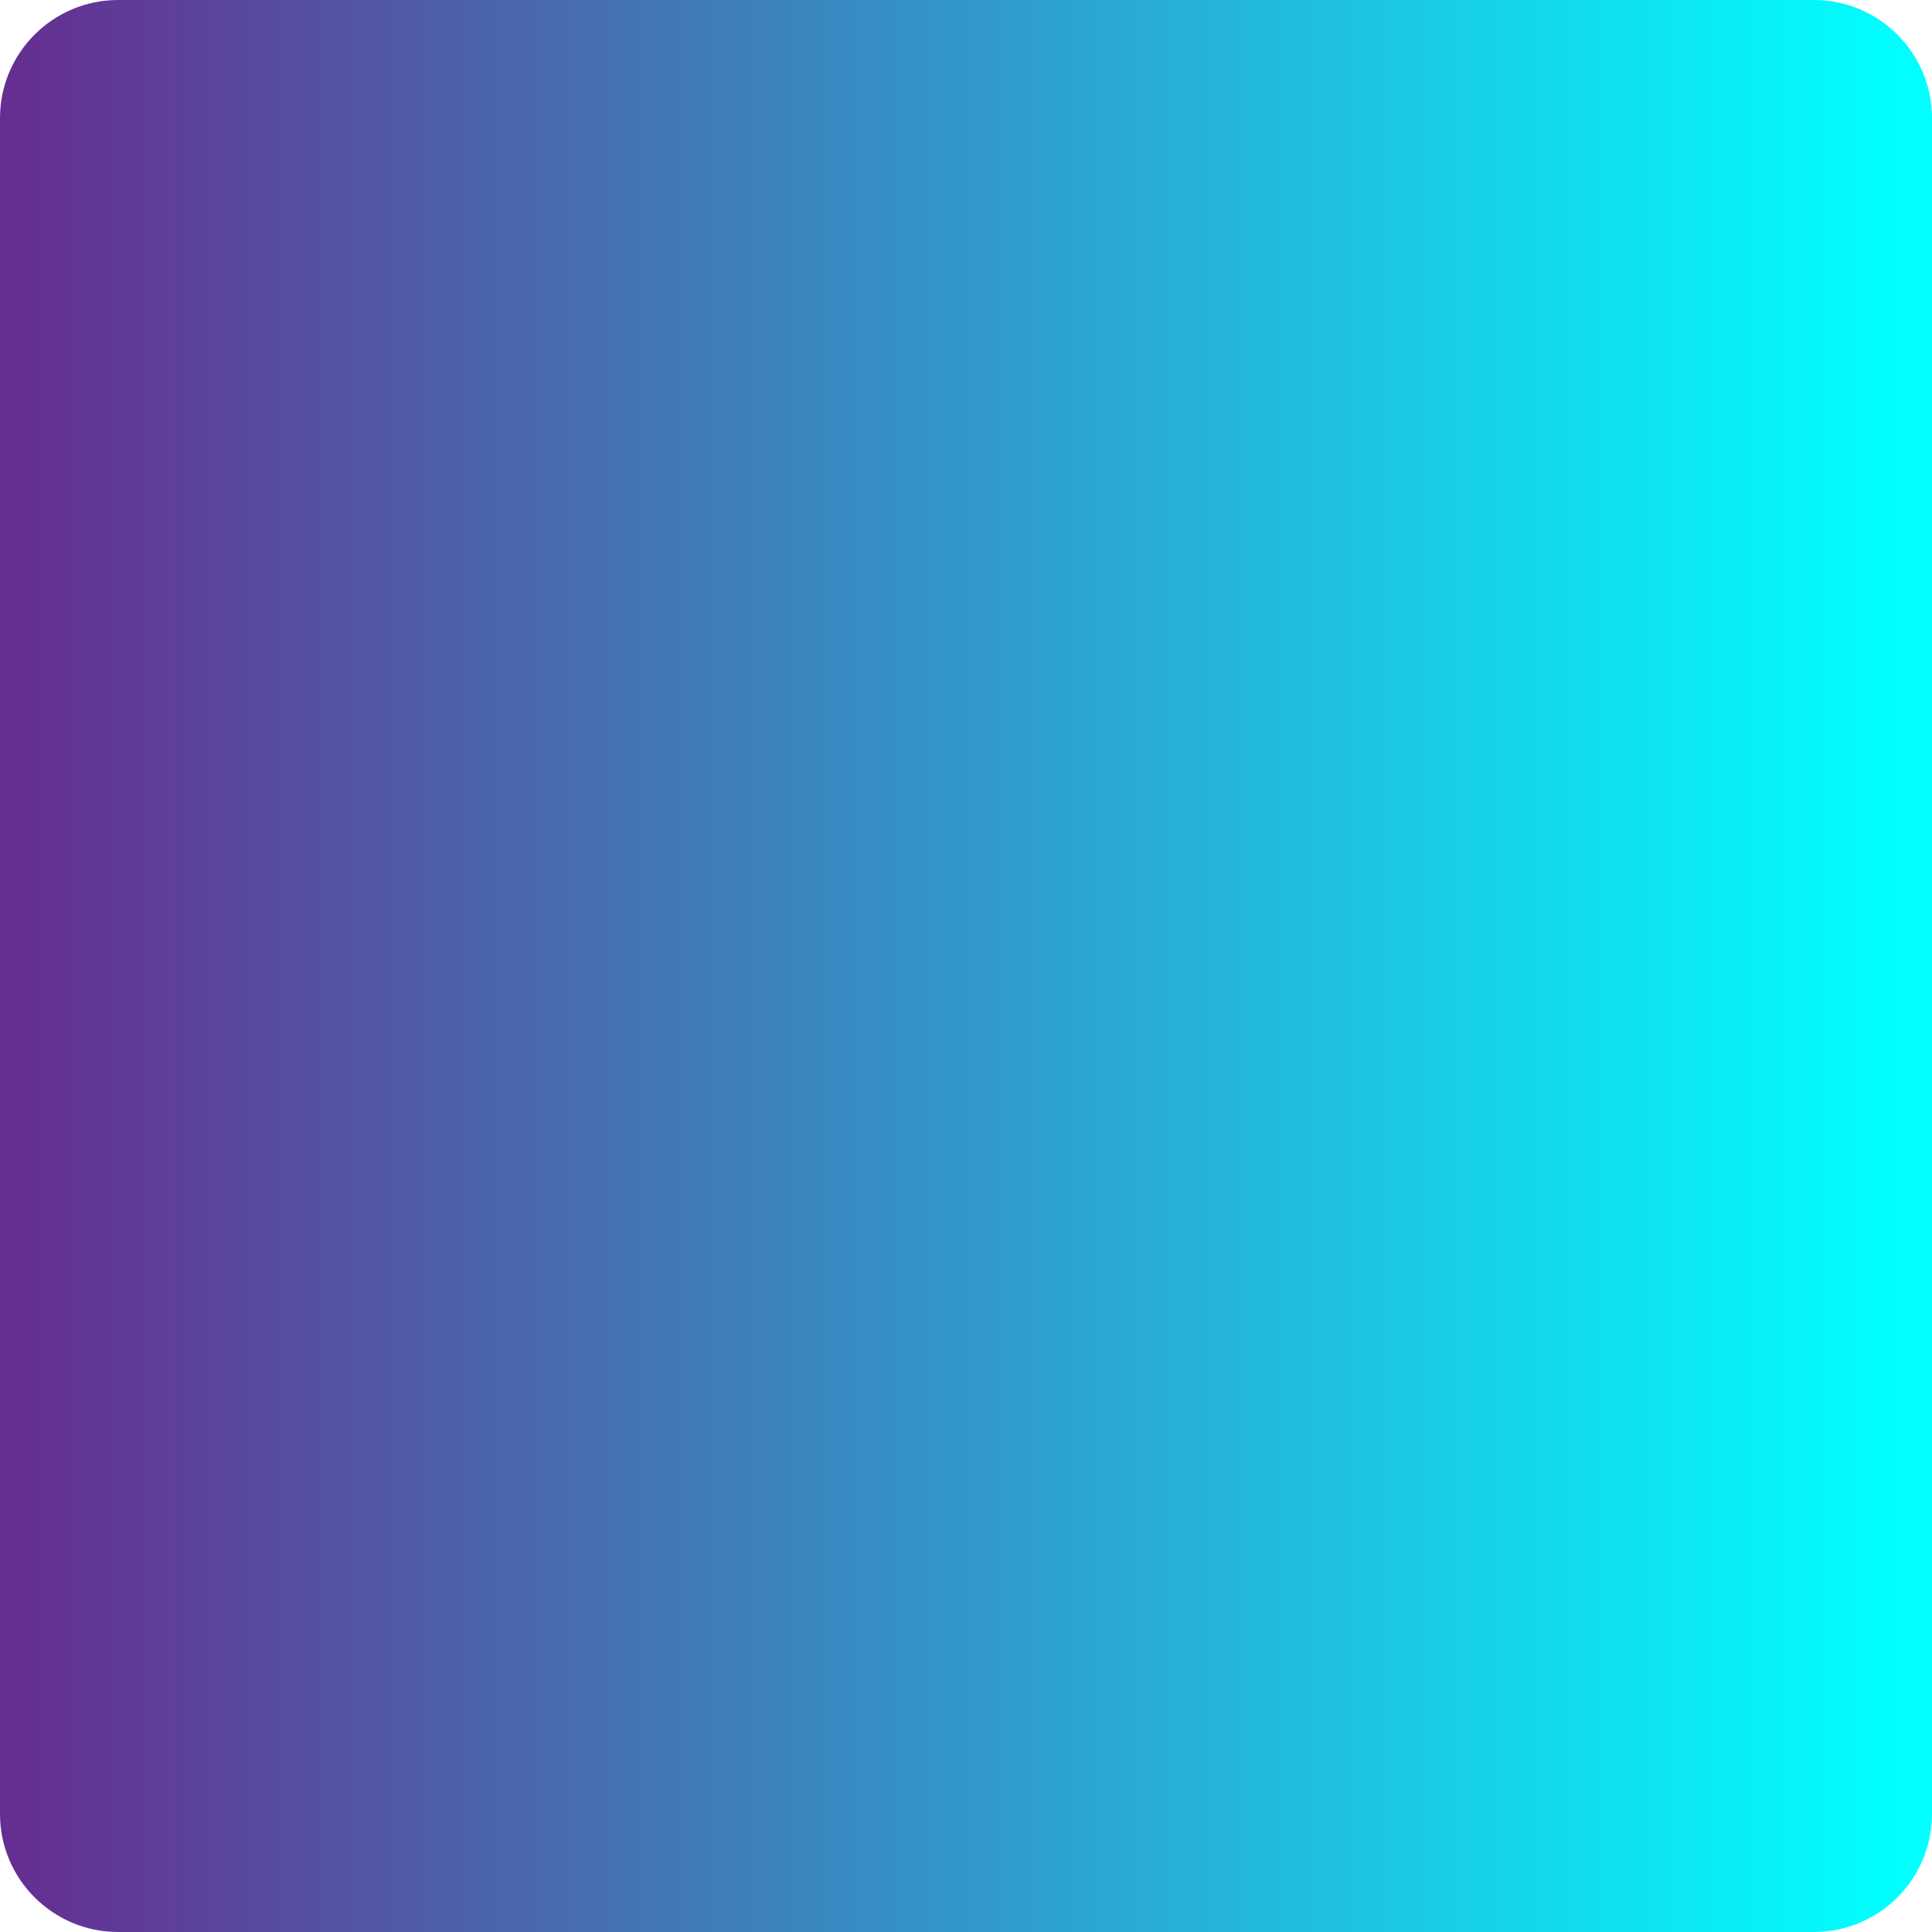
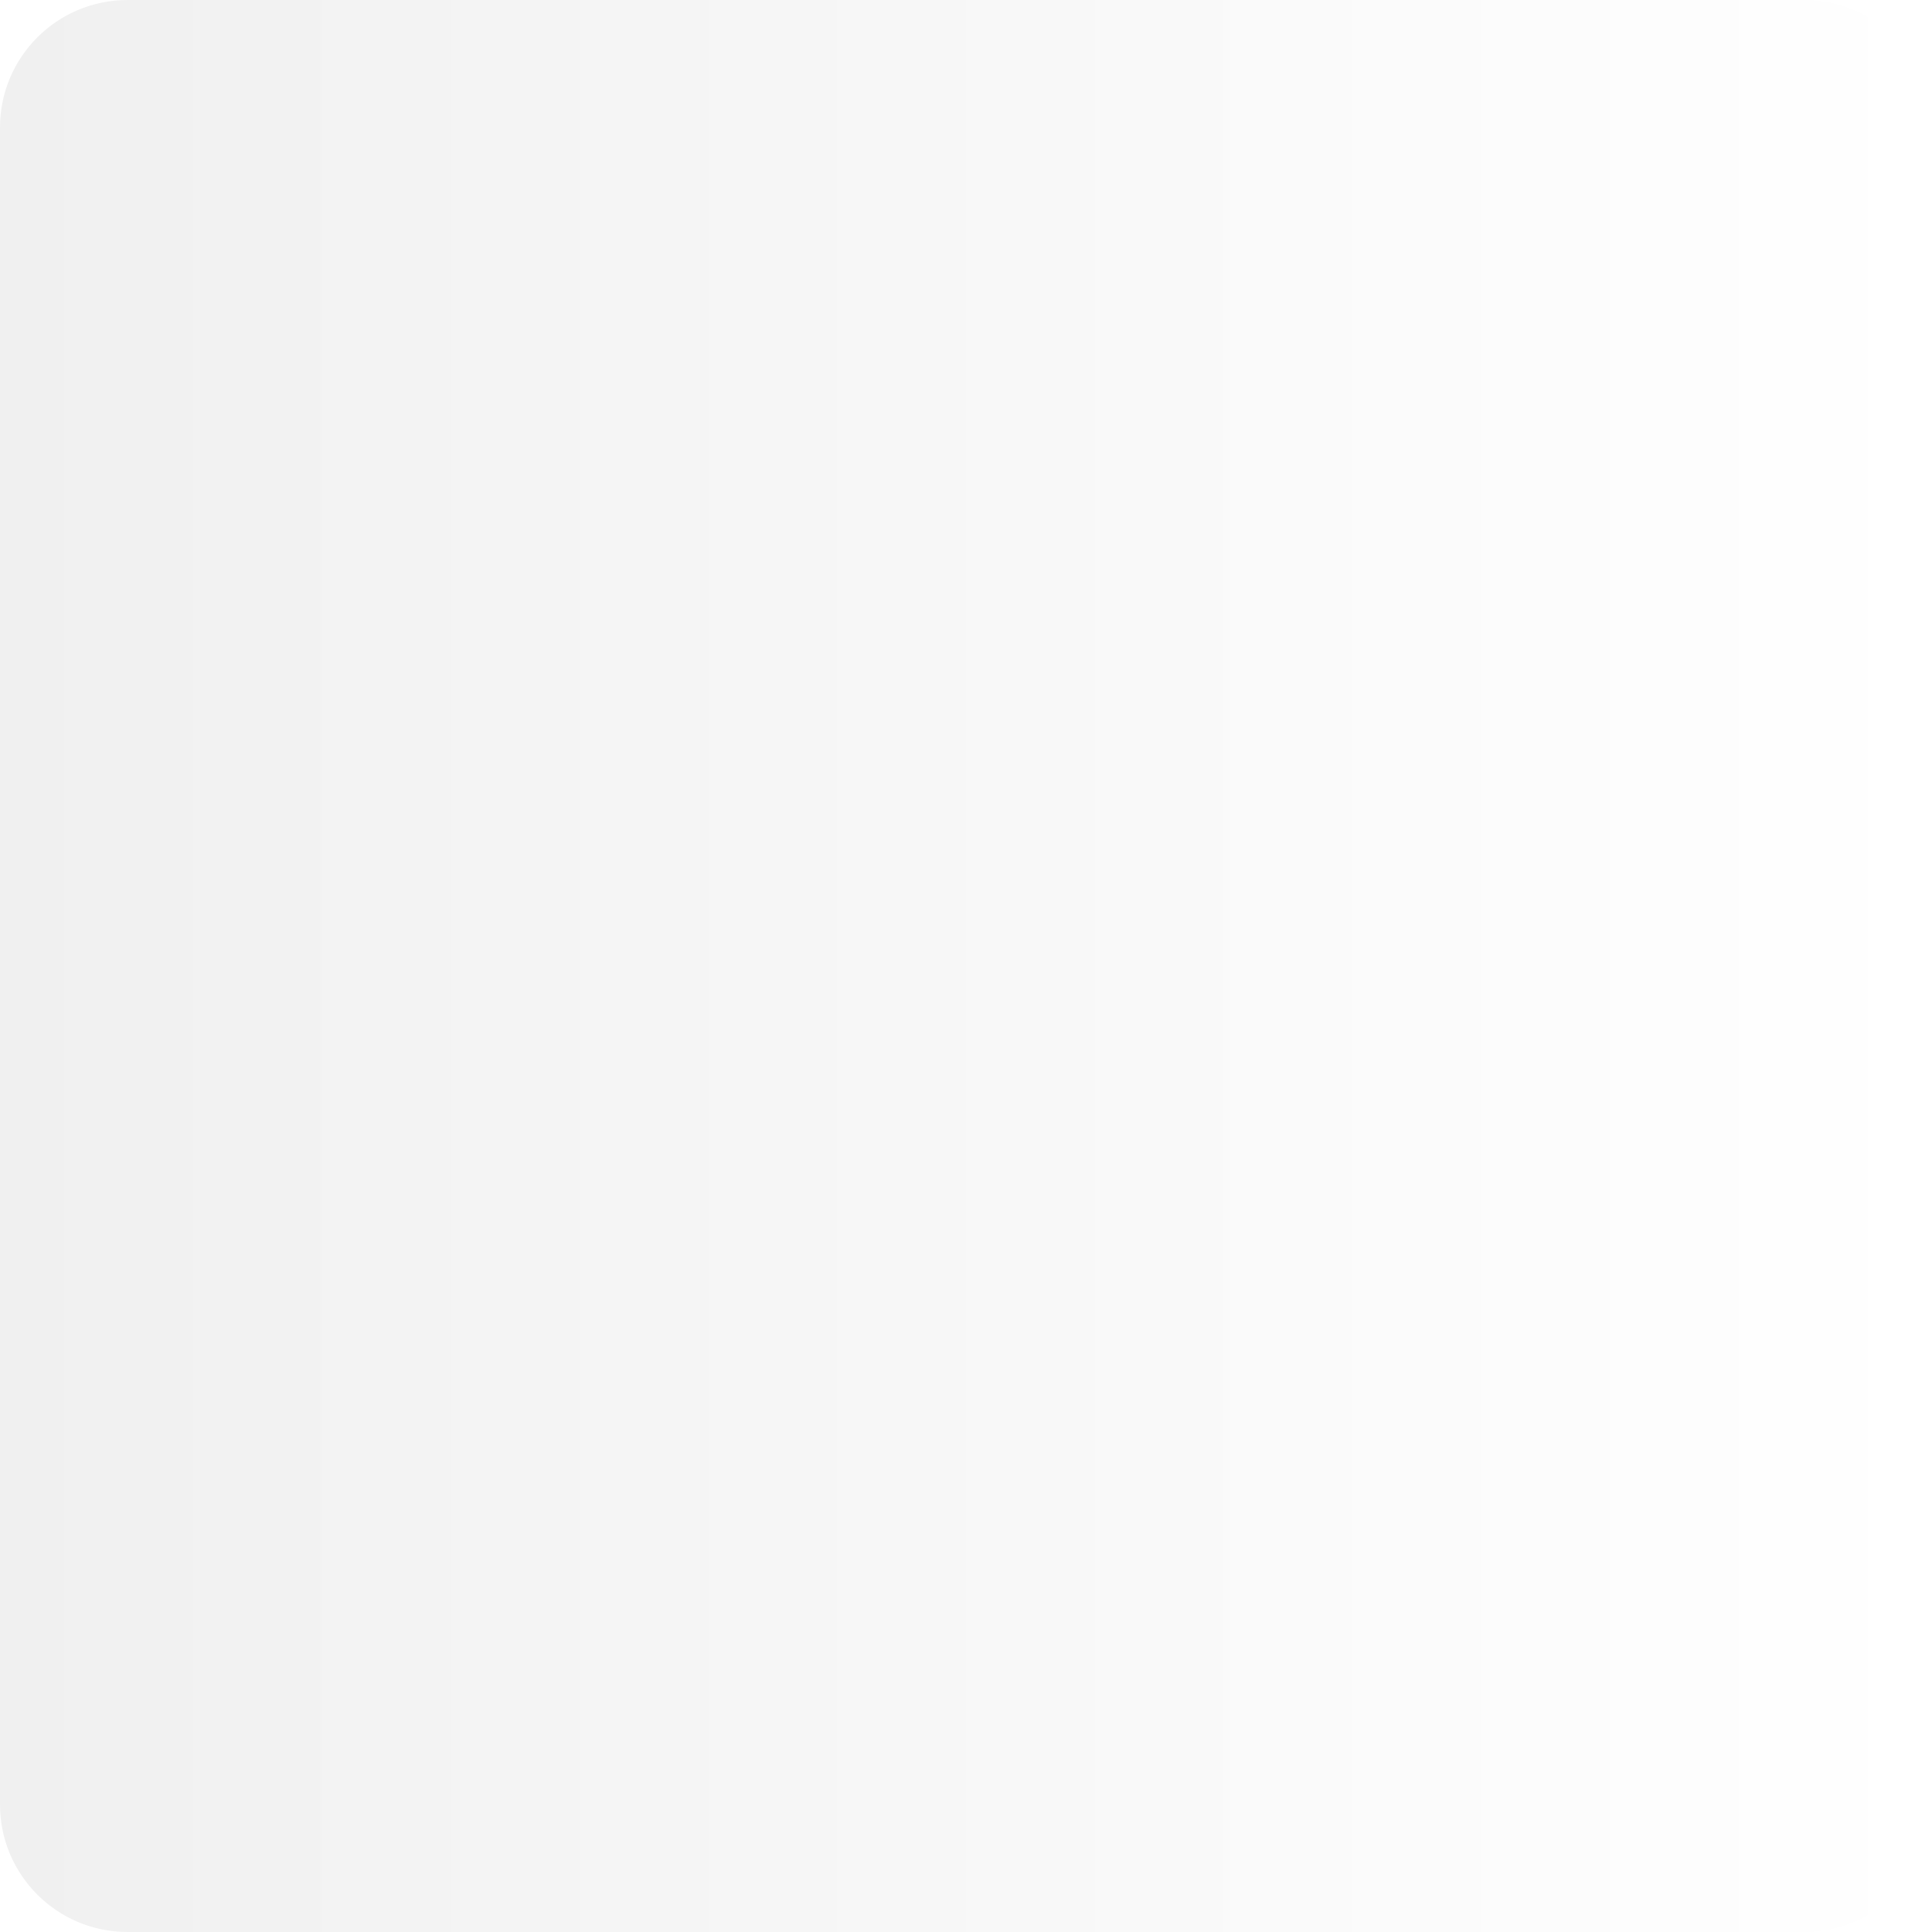
- <svg xmlns="http://www.w3.org/2000/svg" viewBox="0 0 267.19 267.19">
+ <svg xmlns="http://www.w3.org/2000/svg" viewBox="0 0 247.54 247.54">
  <defs>
-     <style>.cls-1{fill:url(#Degradado_sin_nombre_20);}</style>
-     <linearGradient id="Degradado_sin_nombre_20" y1="133.59" x2="267.19" y2="133.59" gradientUnits="userSpaceOnUse">
-       <stop offset="0" stop-color="#662d91" />
-       <stop offset="0.98" stop-color="aqua" />
+     <style>.cls-1{fill:url(#Degradado_sin_nombre_76);}</style>
+     <linearGradient id="Degradado_sin_nombre_76" y1="123.77" x2="247.54" y2="123.77" gradientUnits="userSpaceOnUse">
+       <stop offset="0" stop-color="#f0f0f0" />
+       <stop offset="1" stop-color="#fff" />
    </linearGradient>
  </defs>
  <g id="Capa_2" data-name="Capa 2">
    <g id="Capa_1-2" data-name="Capa 1">
-       <rect class="cls-1" width="267.19" height="267.19" rx="16.34" />
+       <rect class="cls-1" width="247.54" height="247.54" rx="16.34" />
    </g>
  </g>
</svg>
